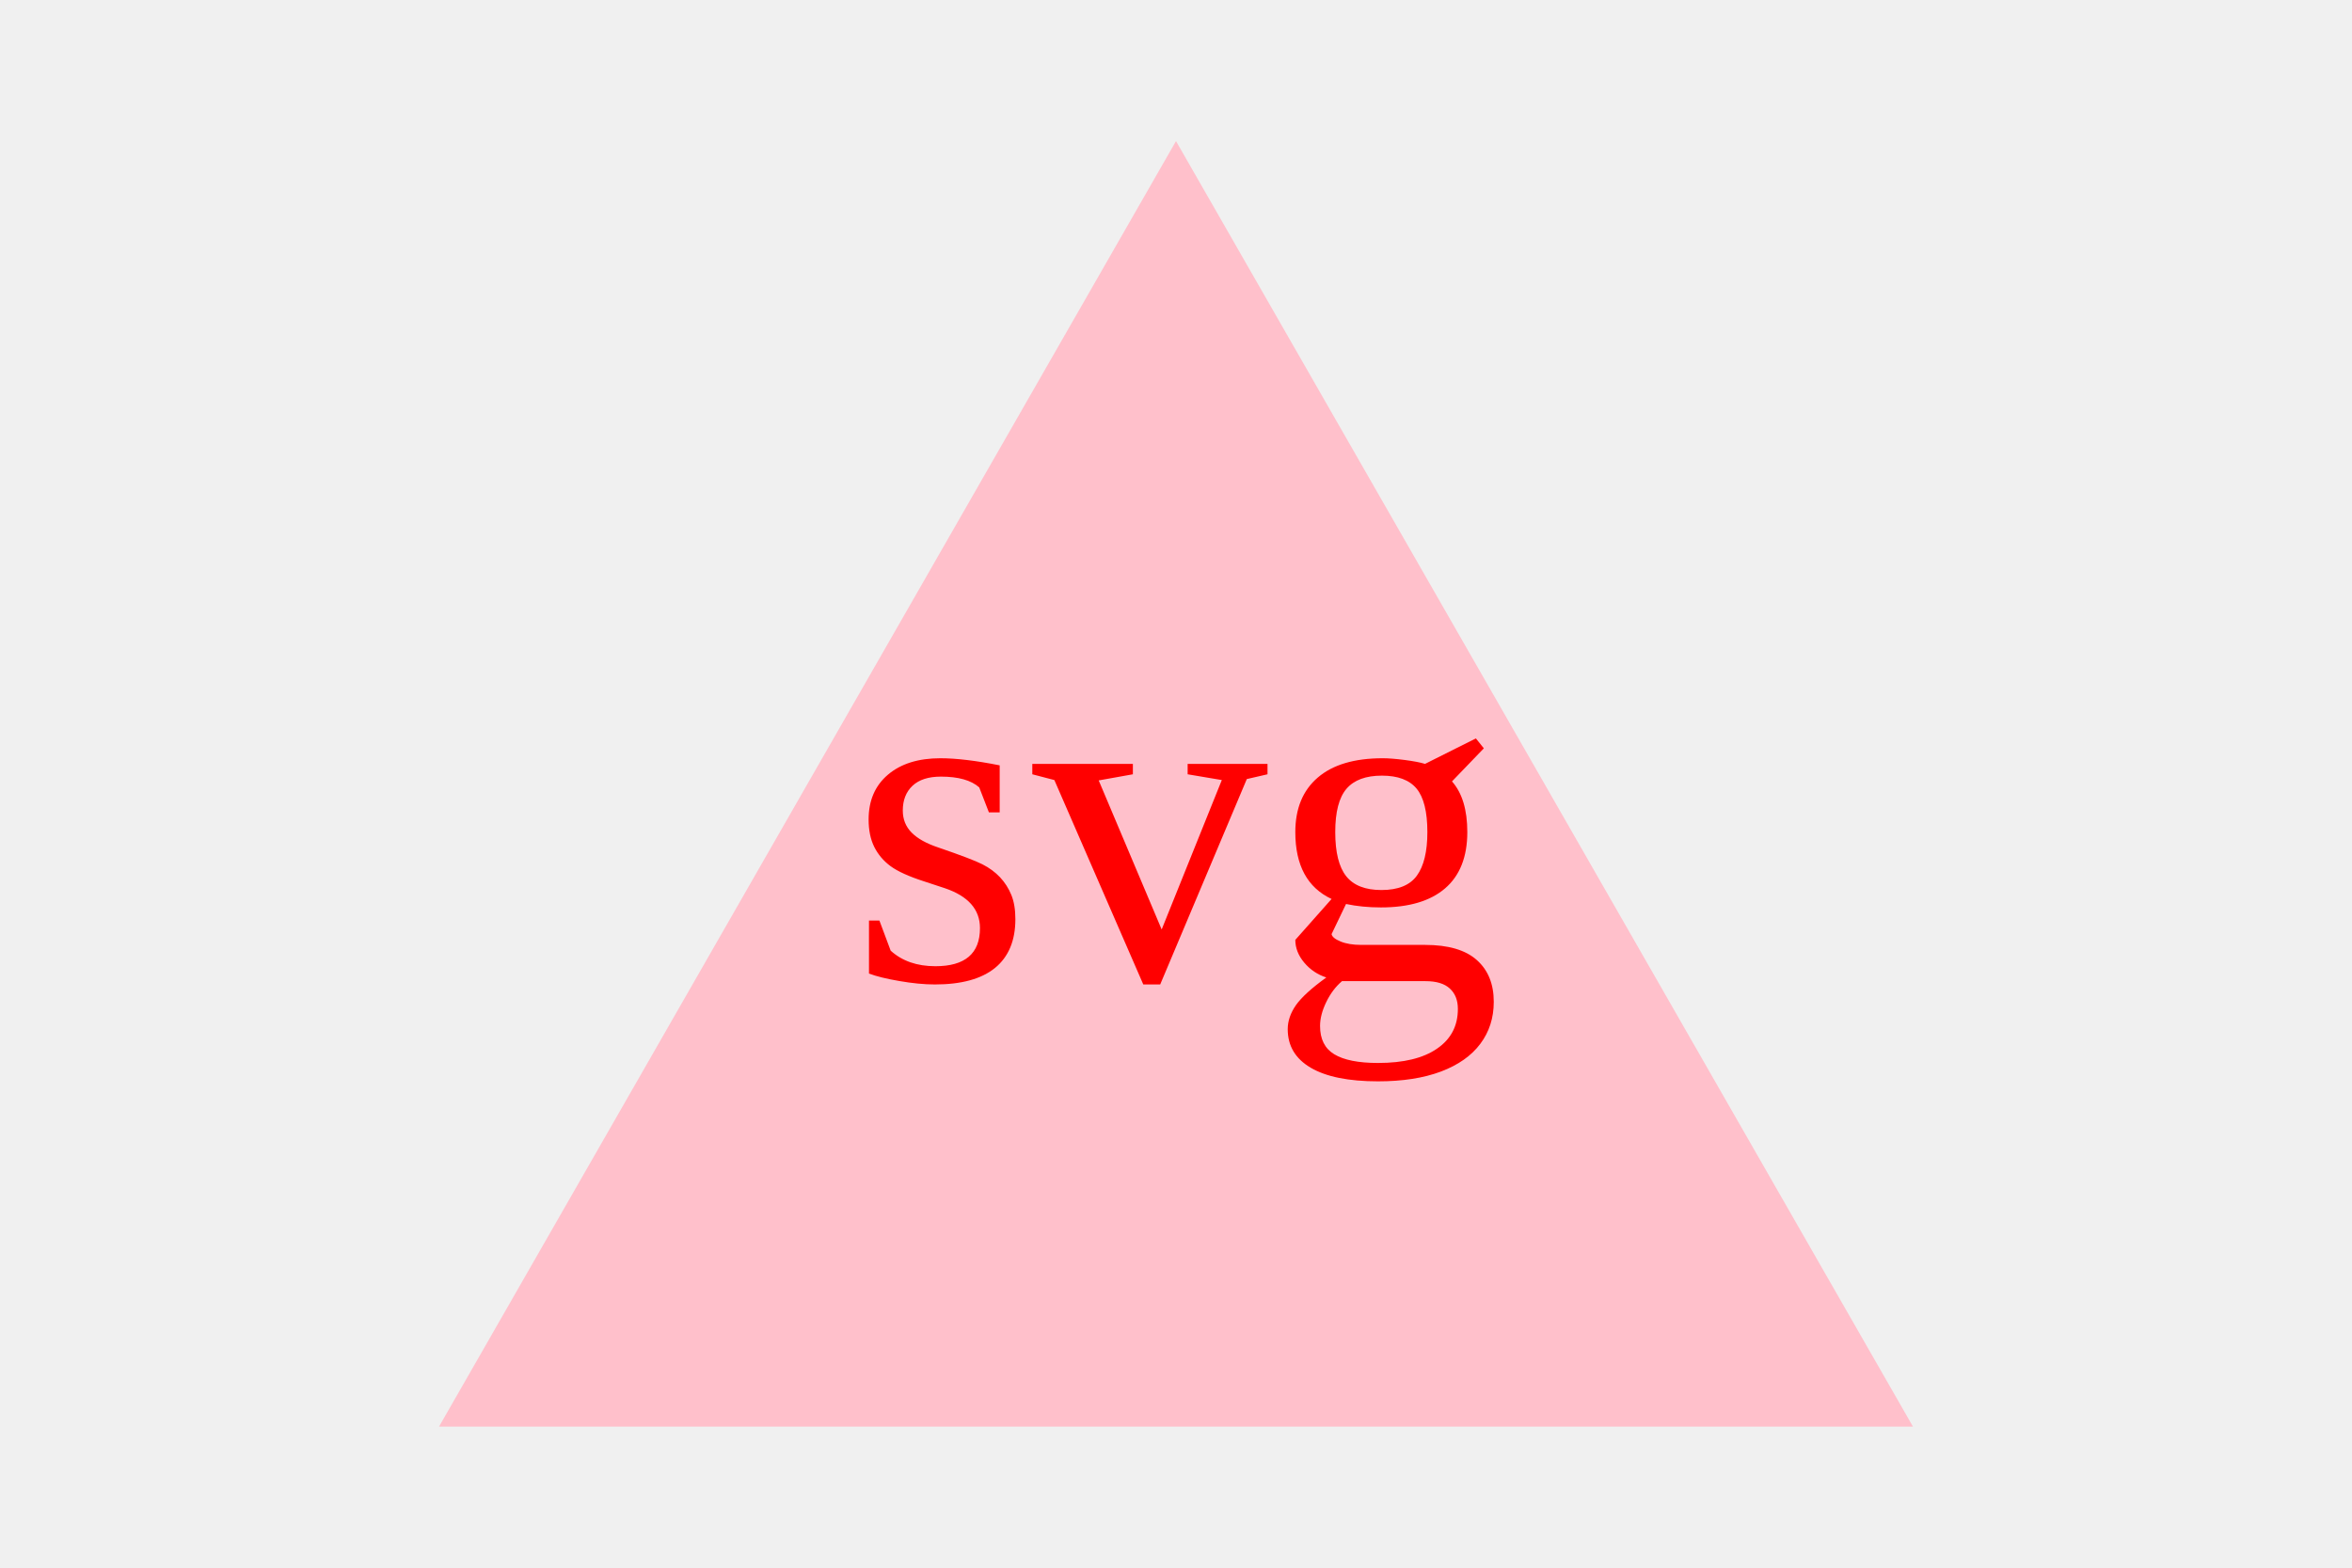
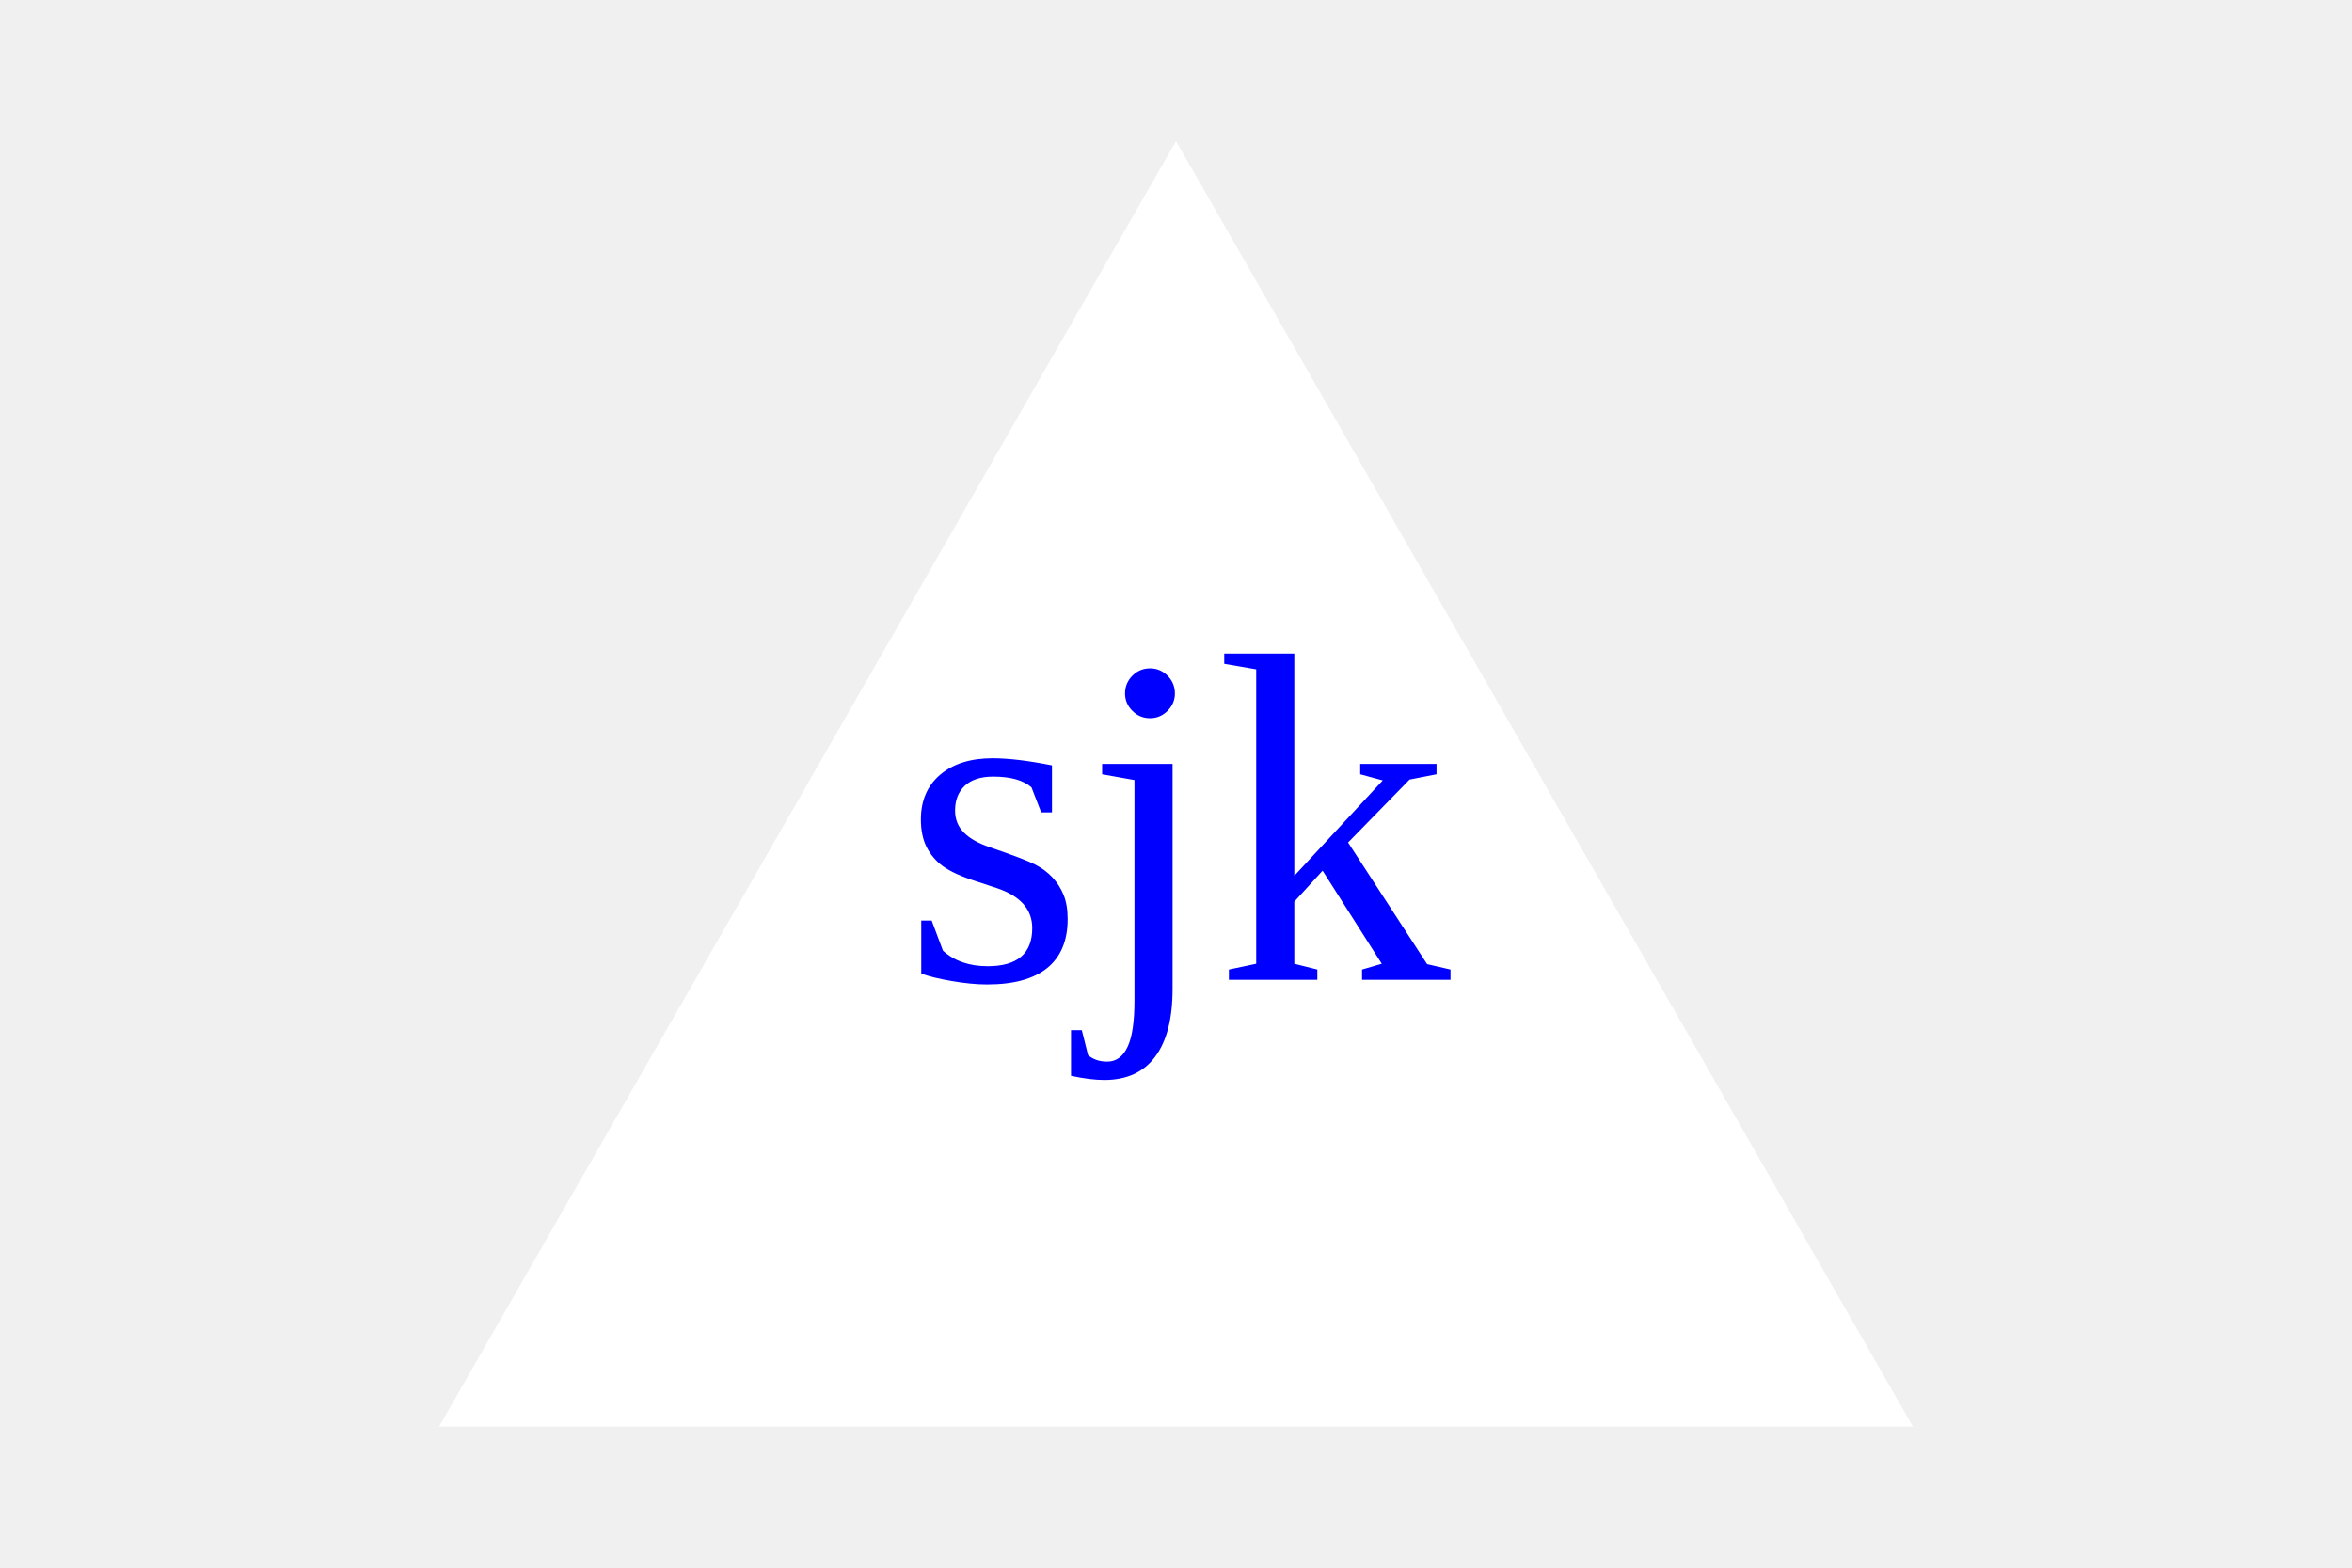
<svg xmlns="http://www.w3.org/2000/svg" version="1.1" width="300" height="200">
-   <polygon points="150, 18 244, 182 56, 182" fill="pink" />
-   <text x="150" y="125" font-size="60" text-anchor="middle" fill="red">svg</text>
+   <polygon points="150, 18 244, 182 56, 182" fill="white" />
+   <text x="150" y="125" font-size="60" text-anchor="middle" fill="blue">sjk</text>
</svg>
